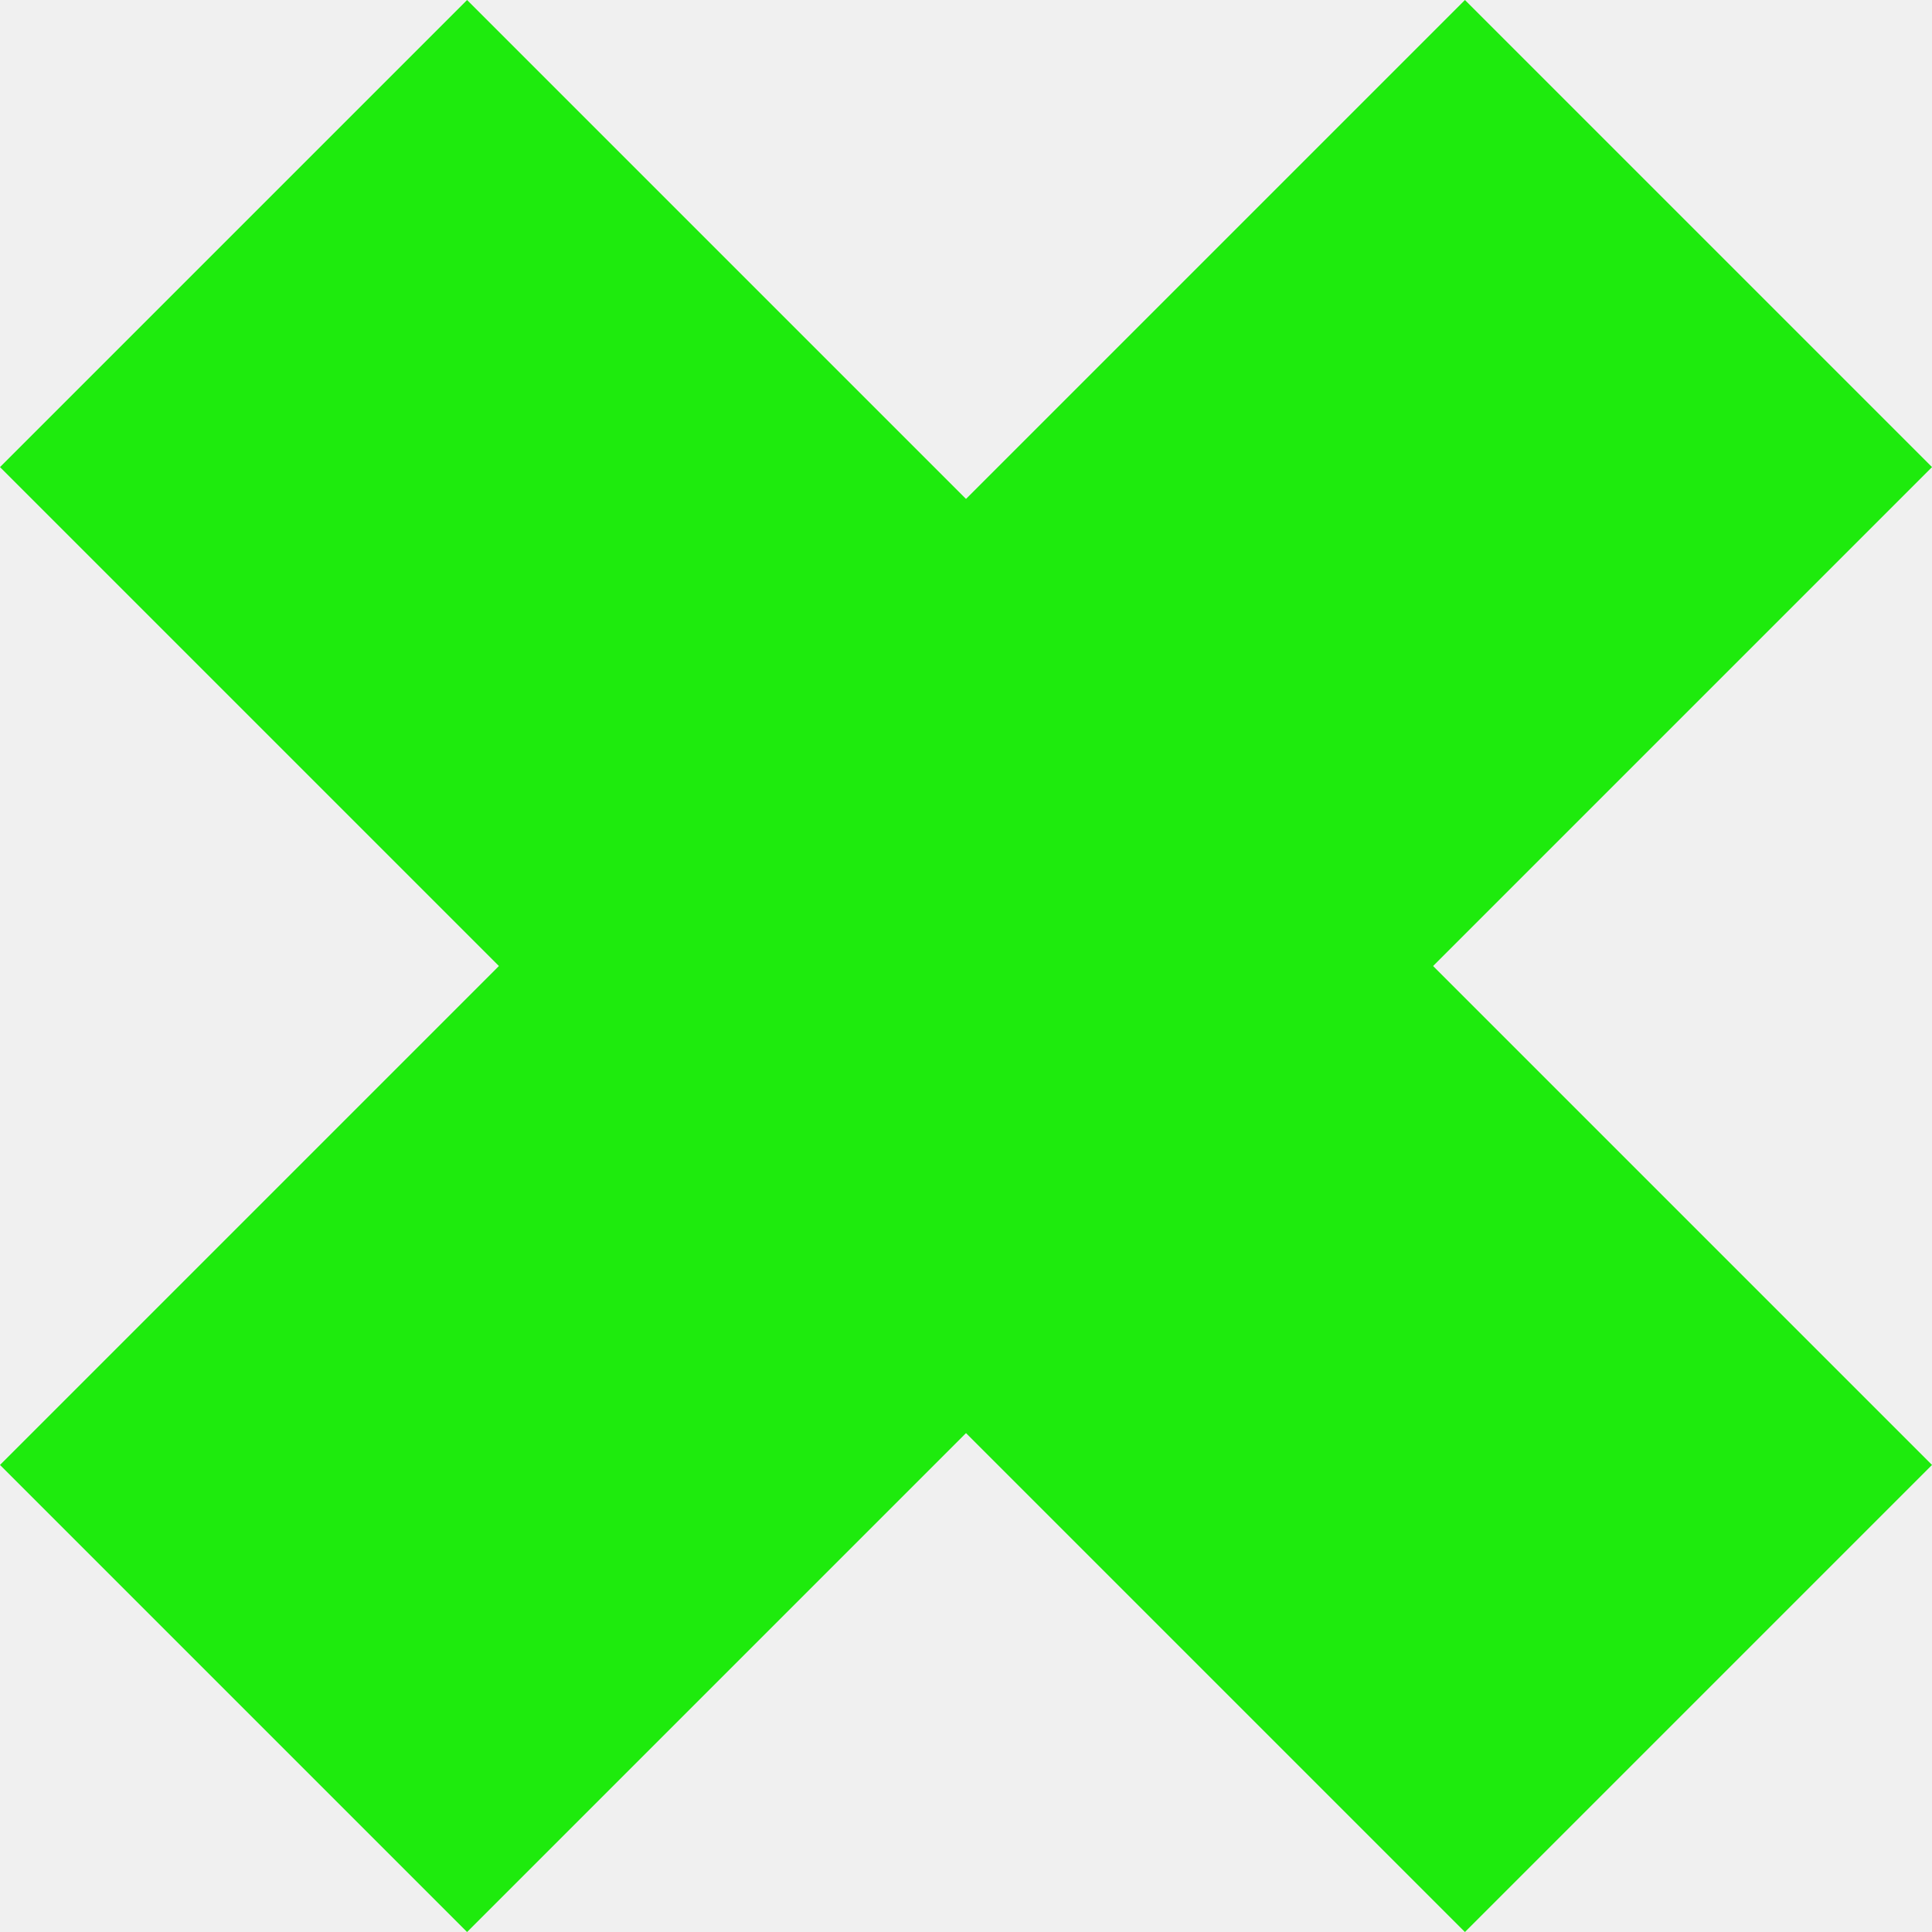
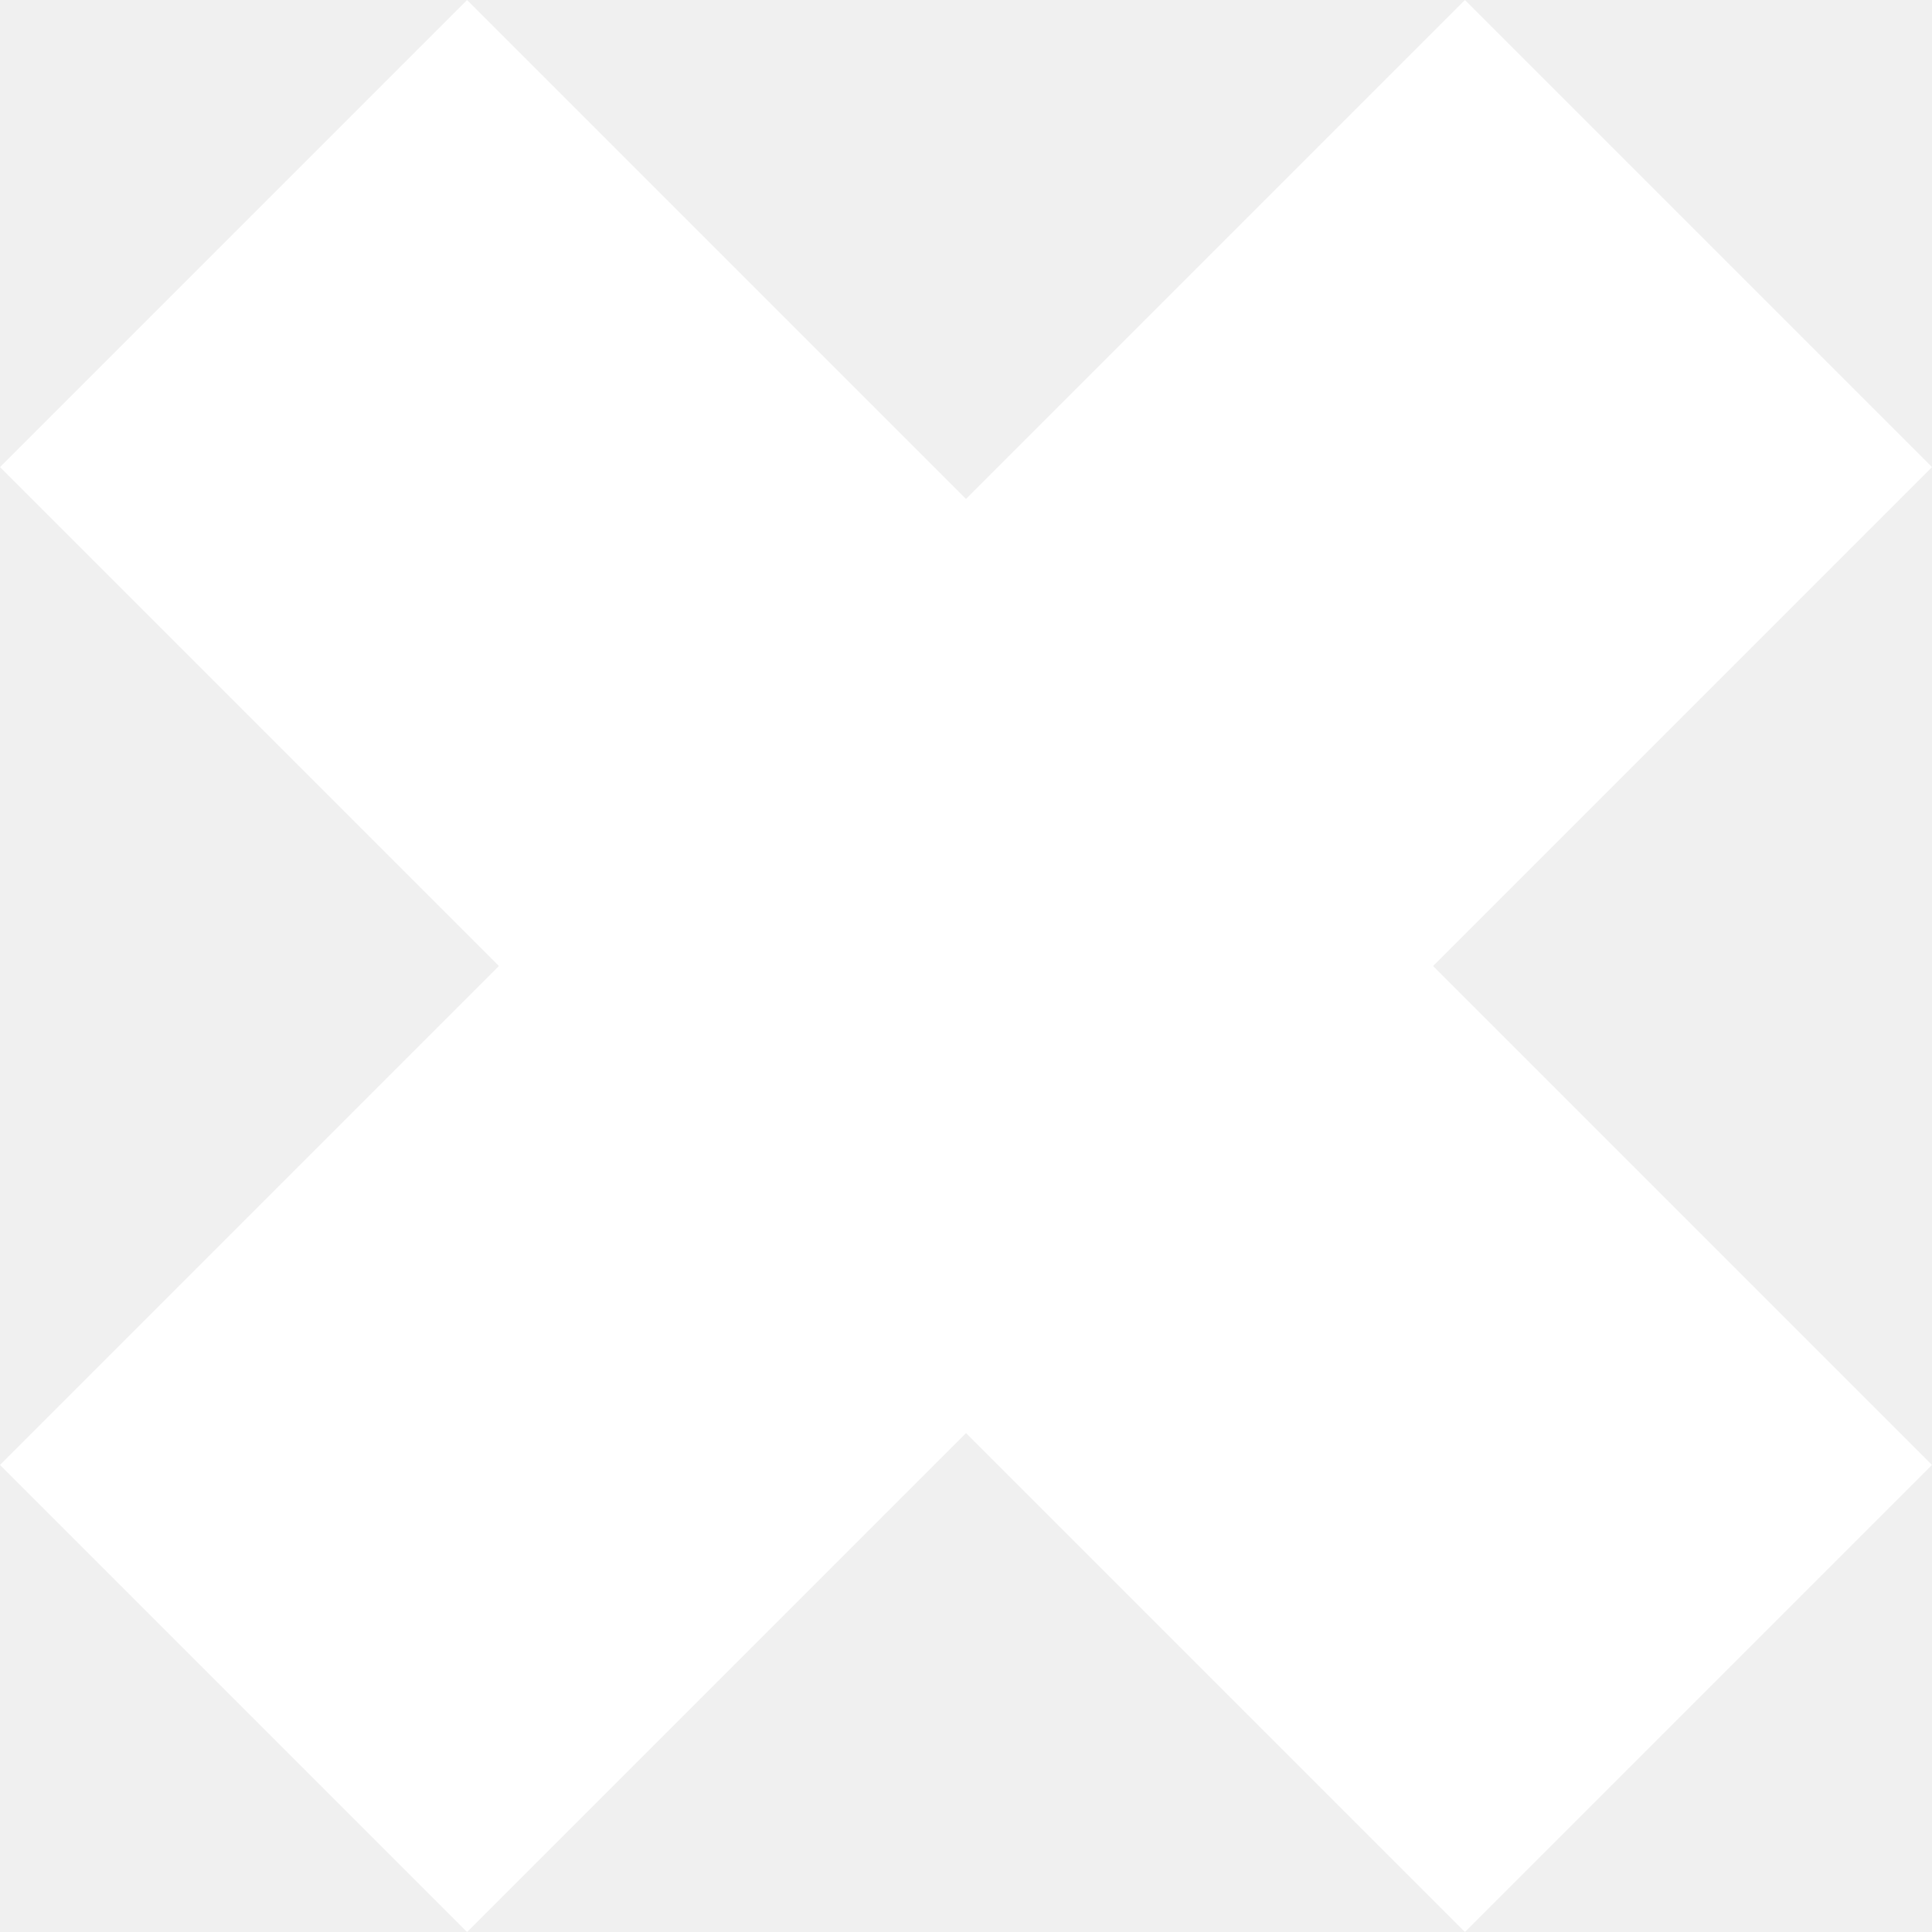
<svg xmlns="http://www.w3.org/2000/svg" width="40.705mm" height="40.705mm" viewBox="0 0 40.705 40.705" version="1.1" id="svg1">
  <defs id="defs1" />
  <g id="layer1" transform="translate(-112.3302,-124.0462)">
    <g id="g5">
-       <rect style="fill:#1eeb0d;fill-opacity:1;fill-rule:nonzero;stroke:none;stroke-width:0;stroke-dasharray:none;stroke-opacity:1;paint-order:markers stroke fill" id="rect5" width="13.917" height="43.649" x="188.968" y="-13.54" transform="rotate(45)" />
-       <rect style="fill:#1eeb0d;fill-opacity:1;fill-rule:nonzero;stroke:none;stroke-width:0;stroke-dasharray:none;stroke-opacity:1;paint-order:markers stroke fill" id="rect5-1" width="13.917" height="43.649" x="1.326" y="174.102" transform="matrix(-0.7071068,0.7071068,0.7071068,0.7071068,0,0)" />
+       <rect style="fill:#ffffff;fill-opacity:1;fill-rule:nonzero;stroke:none;stroke-width:0;stroke-dasharray:none;stroke-opacity:1;paint-order:markers stroke fill" id="rect5" width="13.917" height="43.649" x="188.968" y="-13.54" transform="rotate(45)" />
+       <rect style="fill:#ffffff;fill-opacity:1;fill-rule:nonzero;stroke:none;stroke-width:0;stroke-dasharray:none;stroke-opacity:1;paint-order:markers stroke fill" id="rect5-1" width="13.917" height="43.649" x="1.326" y="174.102" transform="matrix(-0.7071068,0.7071068,0.7071068,0.7071068,0,0)" />
    </g>
  </g>
</svg>
